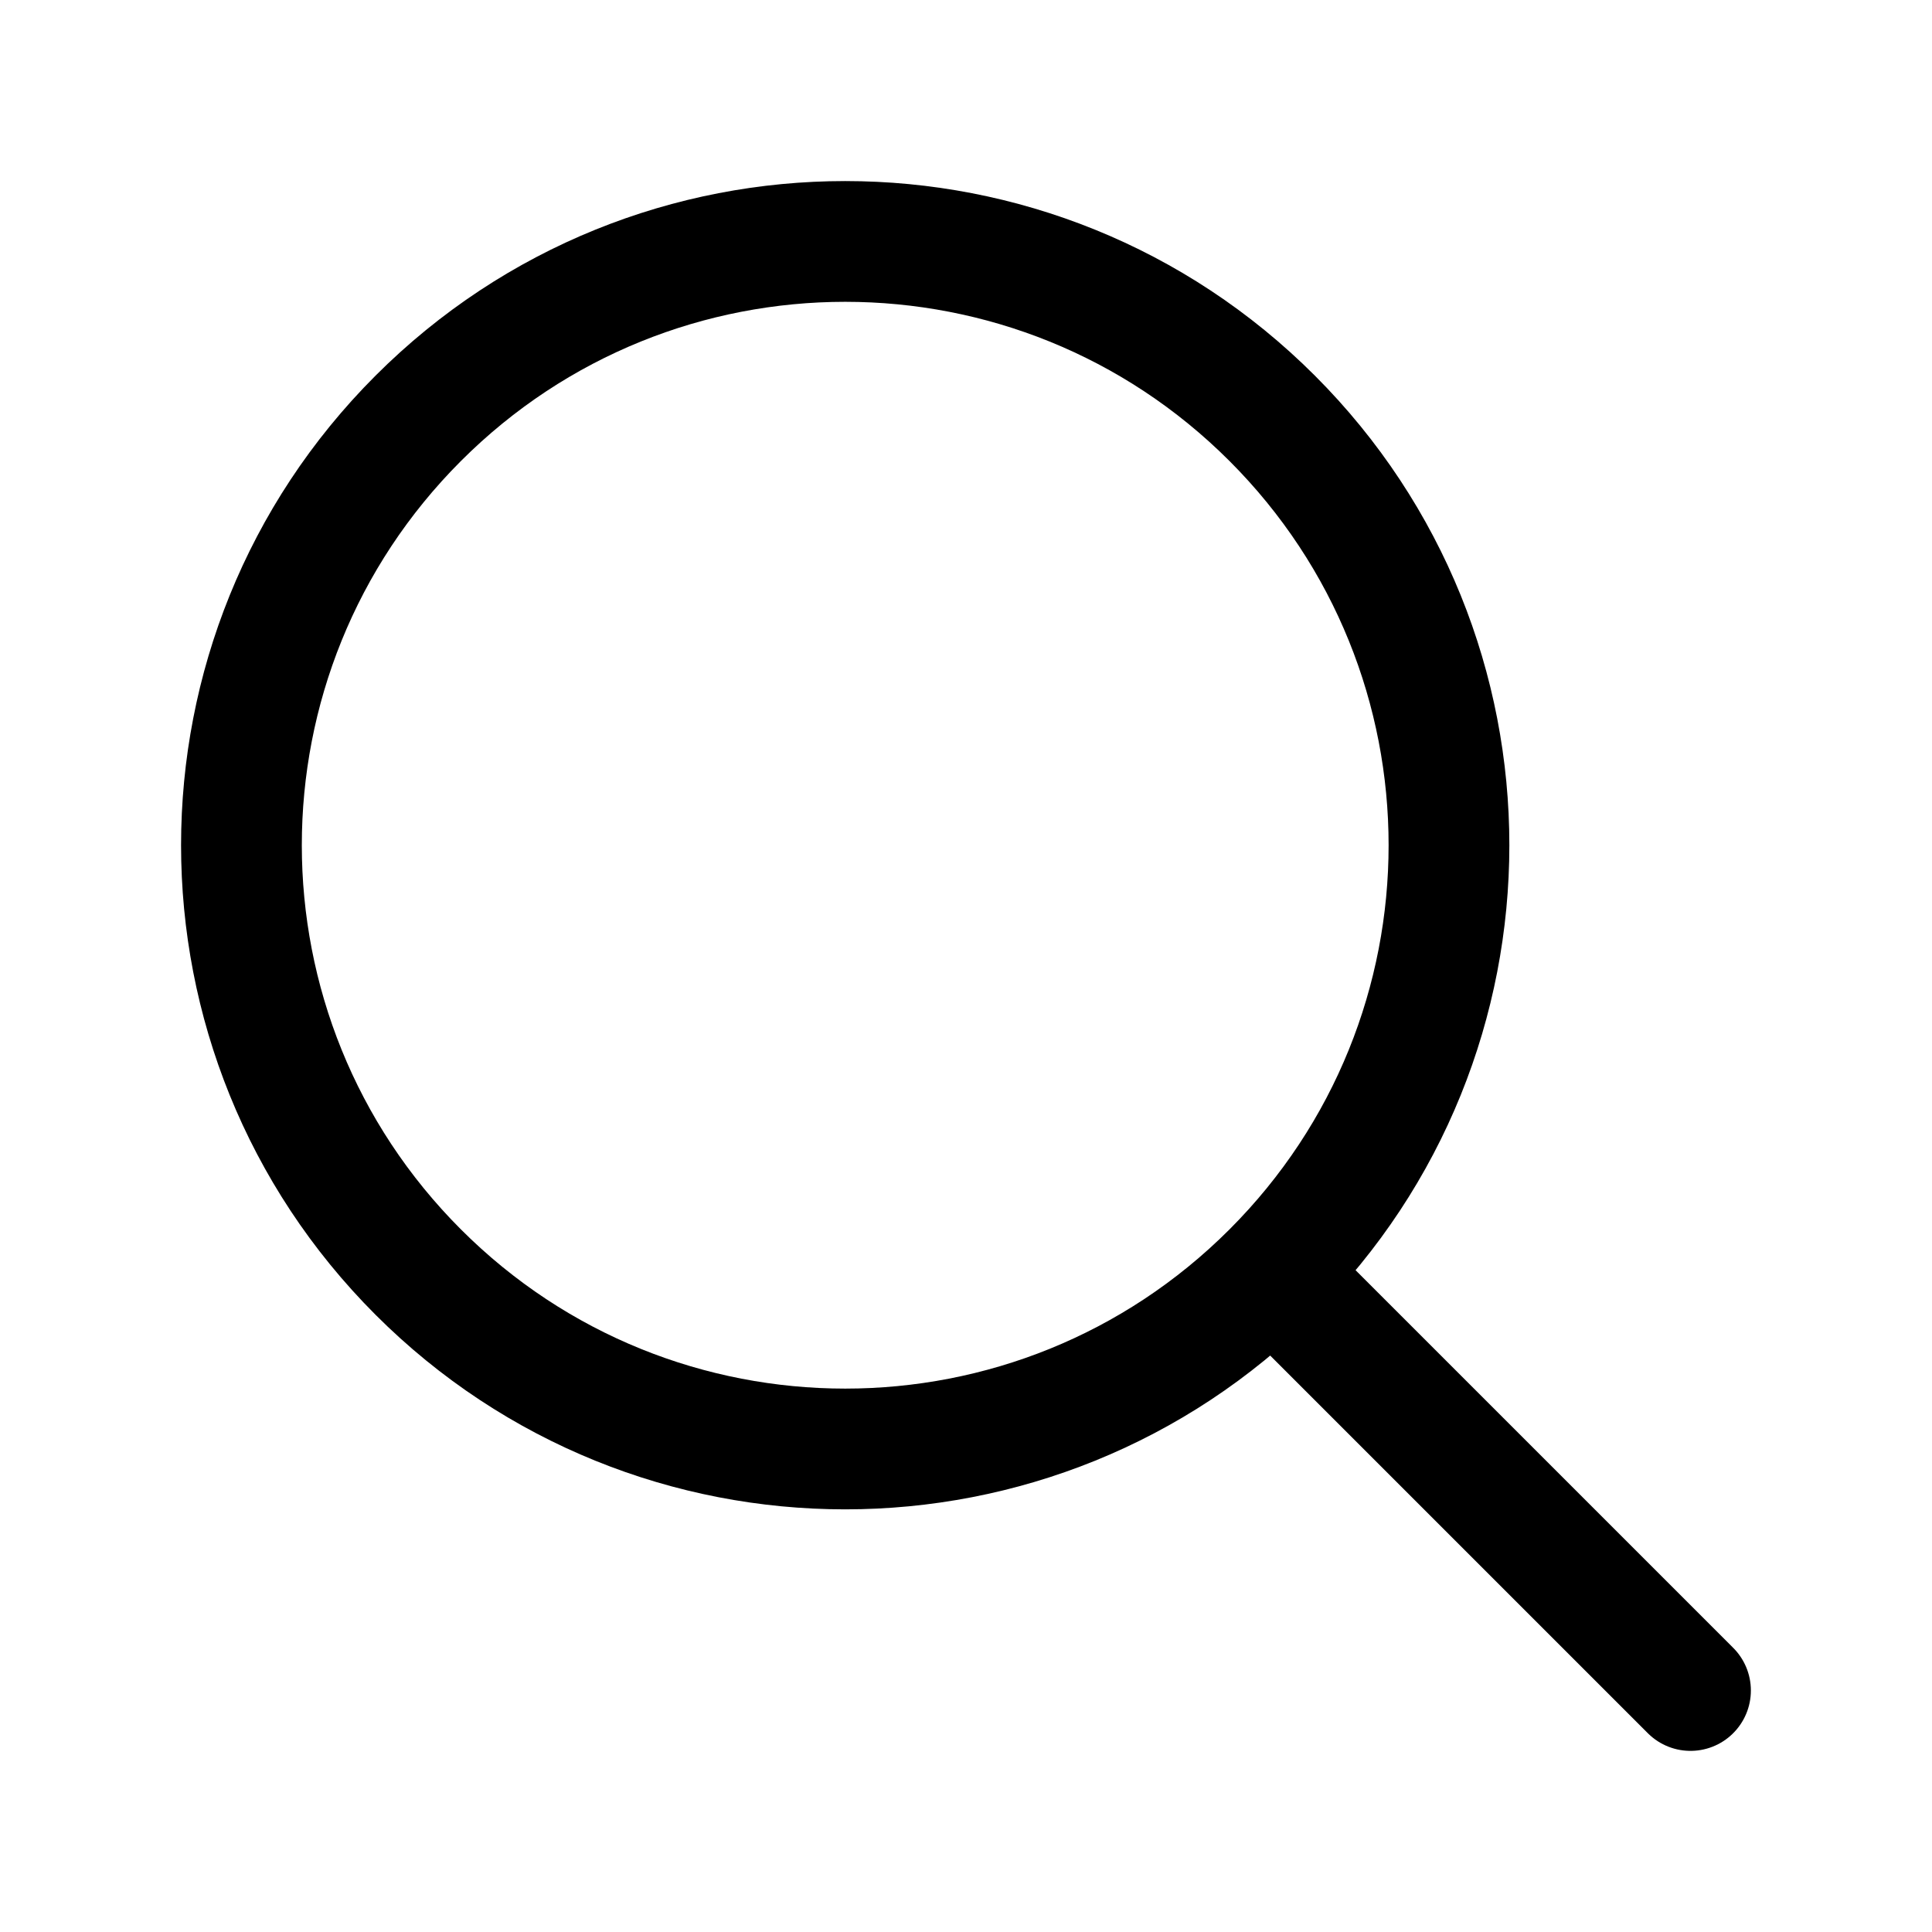
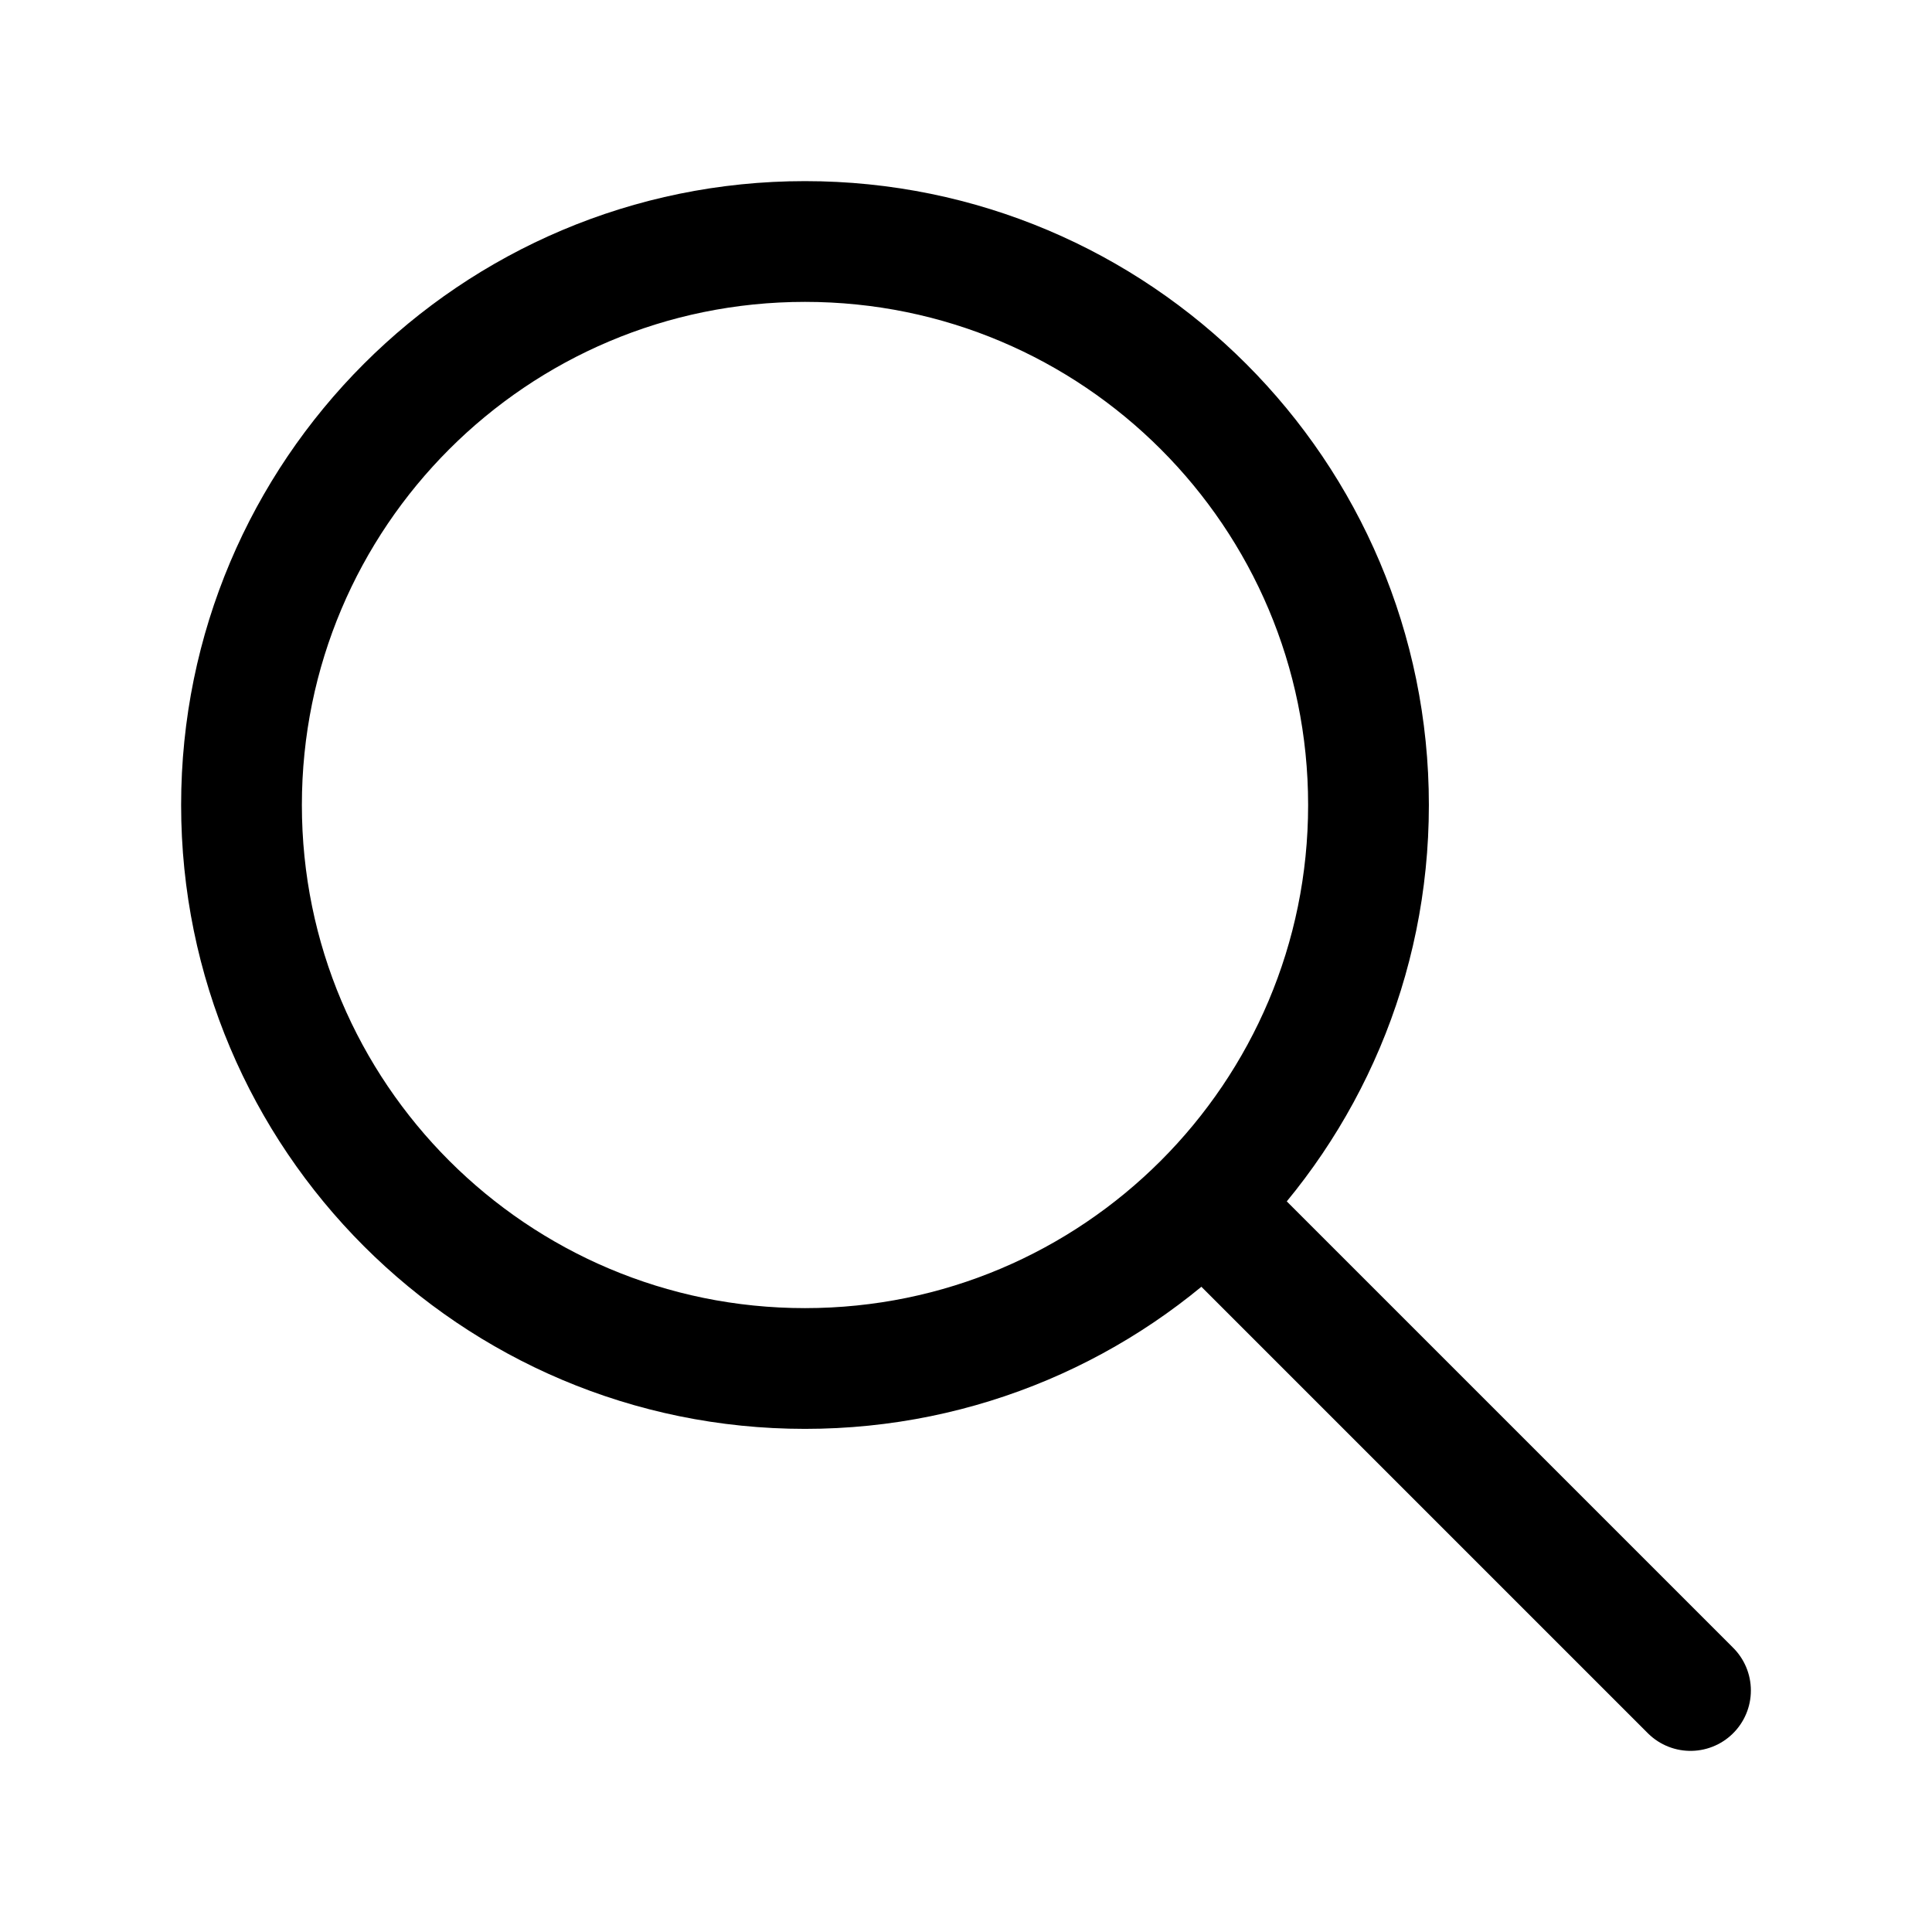
- <svg xmlns="http://www.w3.org/2000/svg" fill="none" viewBox="0 0 24 24" stroke-width="1.5" stroke="currentColor">
-   <path stroke-linecap="round" stroke-linejoin="round" d="m21 21-5.197-5.197m0 0A7.5 7.5 0 1 0 5.196 5.196a7.5 7.5 0 0 0 10.607 10.607Z" />
+ <svg xmlns="http://www.w3.org/2000/svg" viewBox="0 0 24 24" fill="none" stroke="currentColor" stroke-width="1.5" stroke-linecap="round" stroke-linejoin="round" class="icon icon-tabler icons-tabler-outline icon-tabler-search">
+   <path stroke="none" d="M0 0h24v24H0z" fill="none" />
+   <path d="M3 10a7 7 0 1 0 14 0a7 7 0 1 0 -14 0" />
+   <path d="M21 21l-6 -6" />
</svg>
